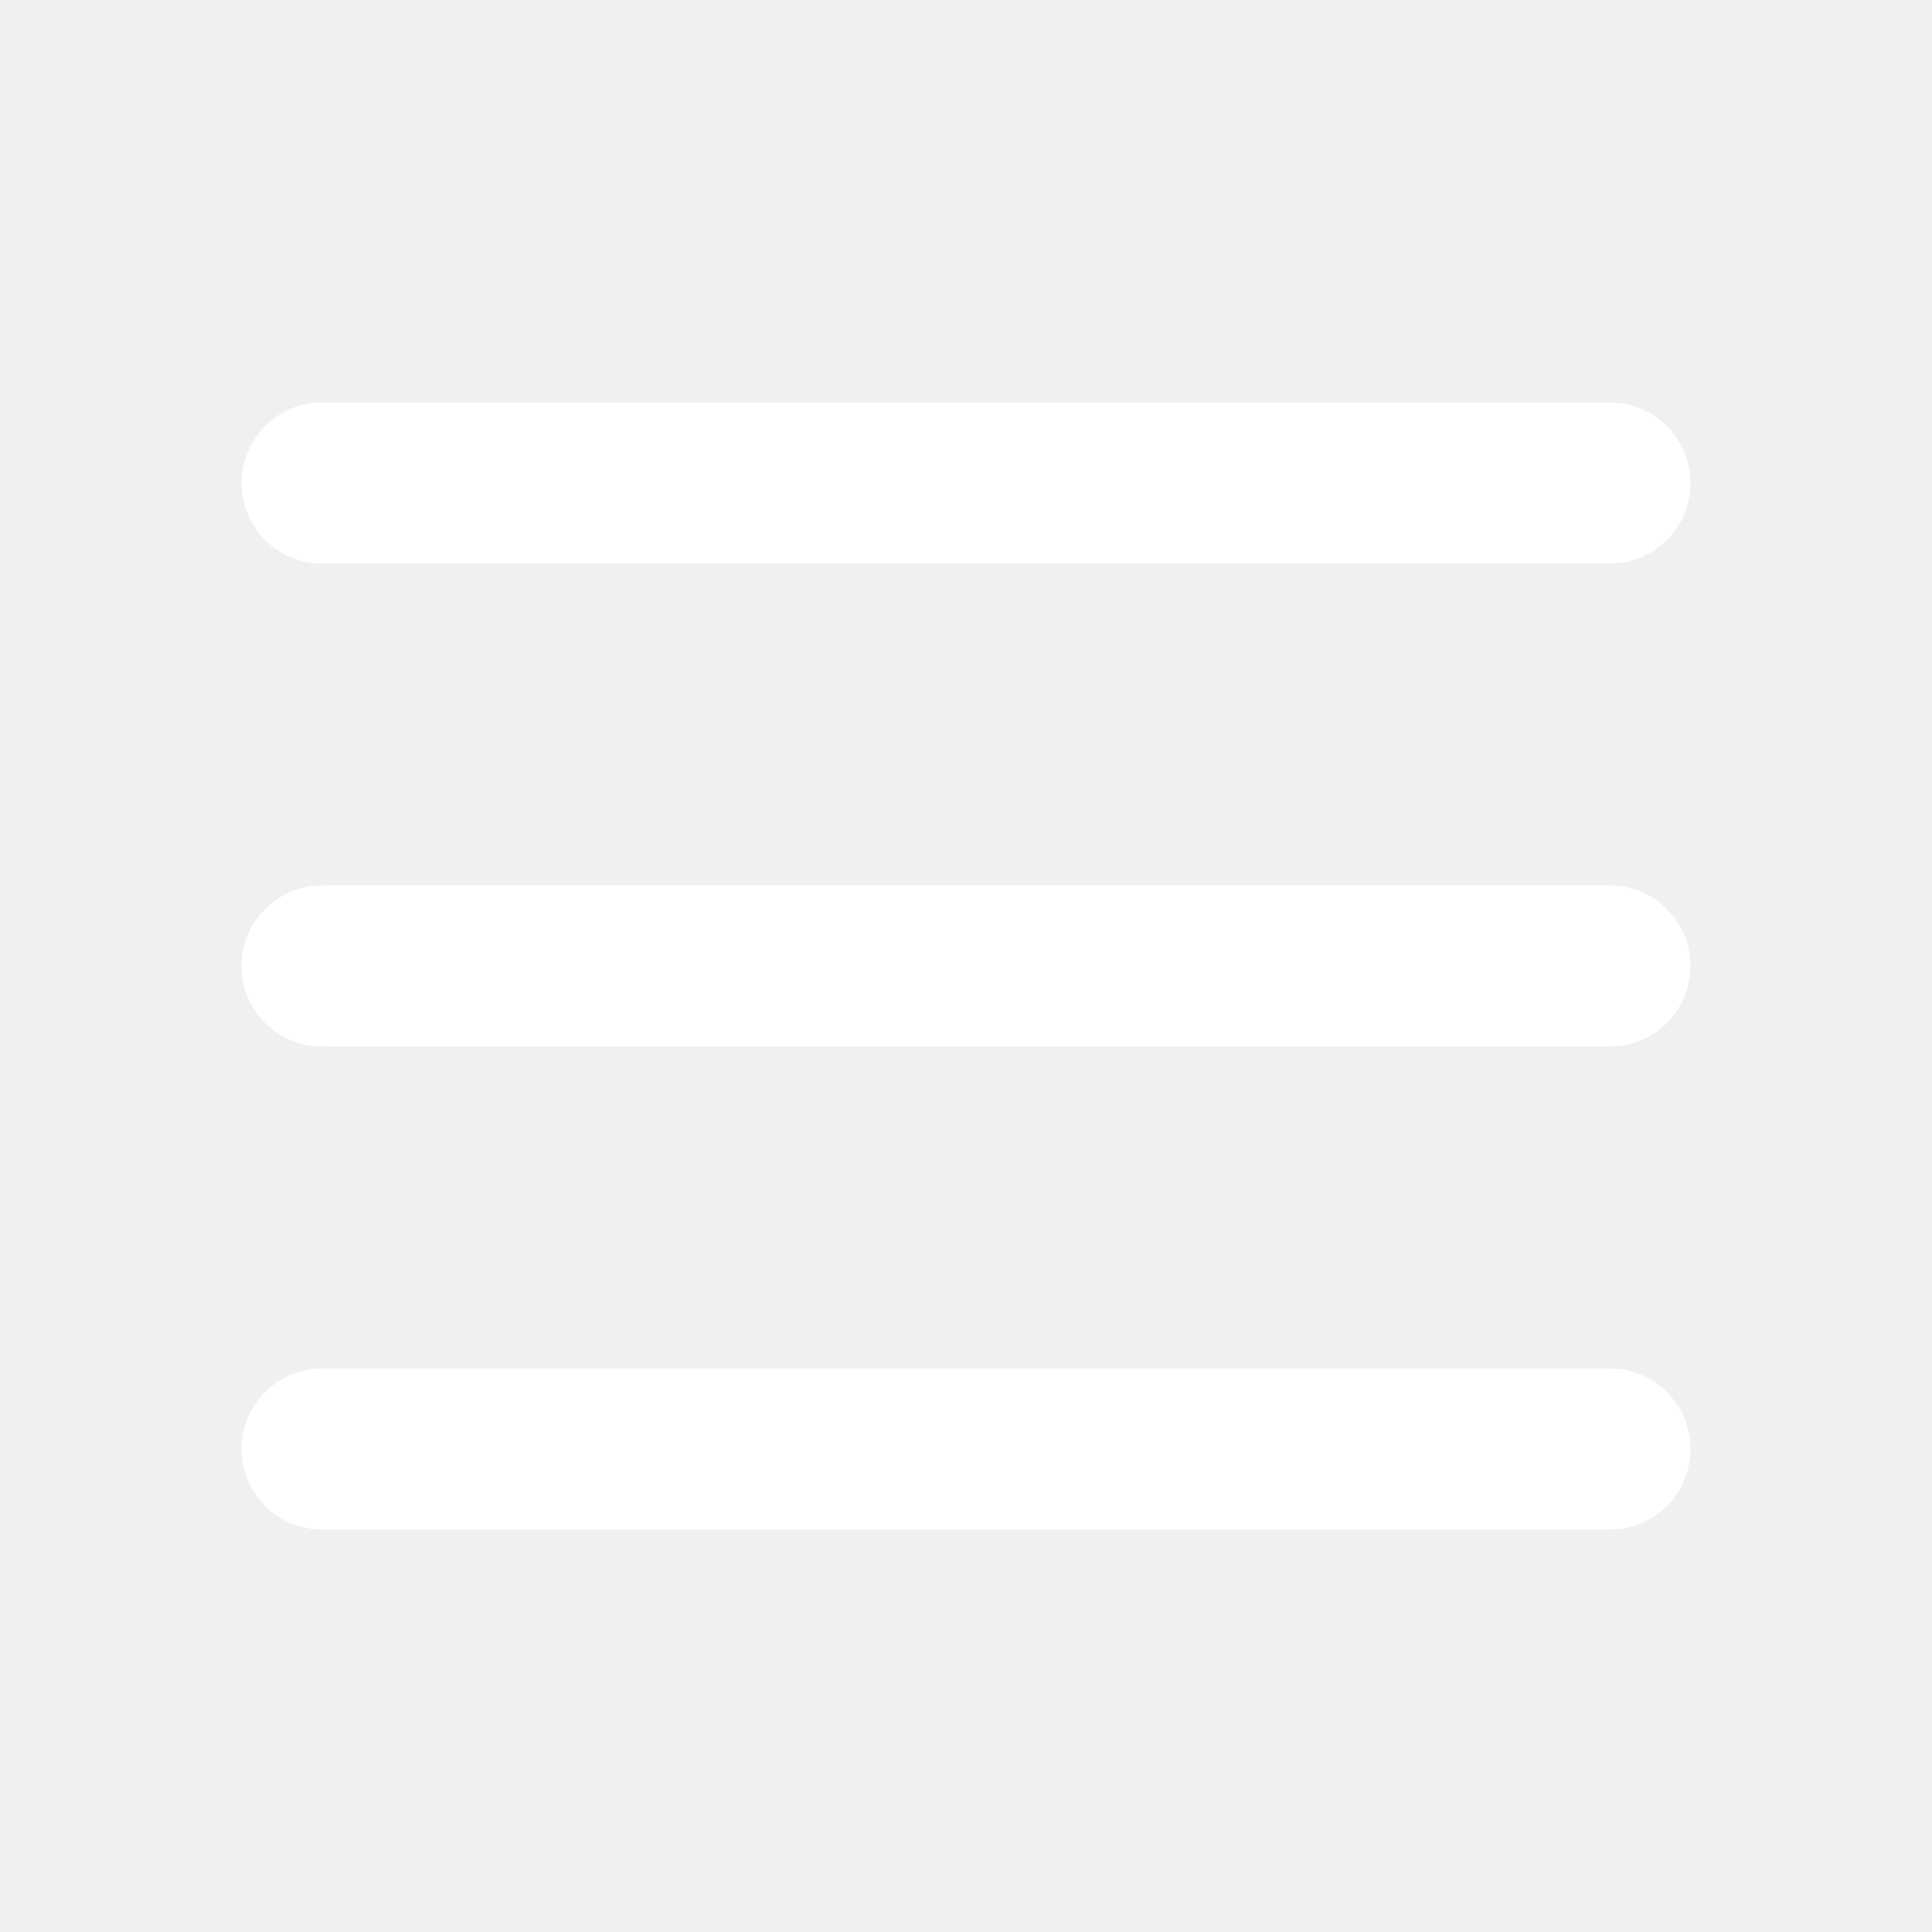
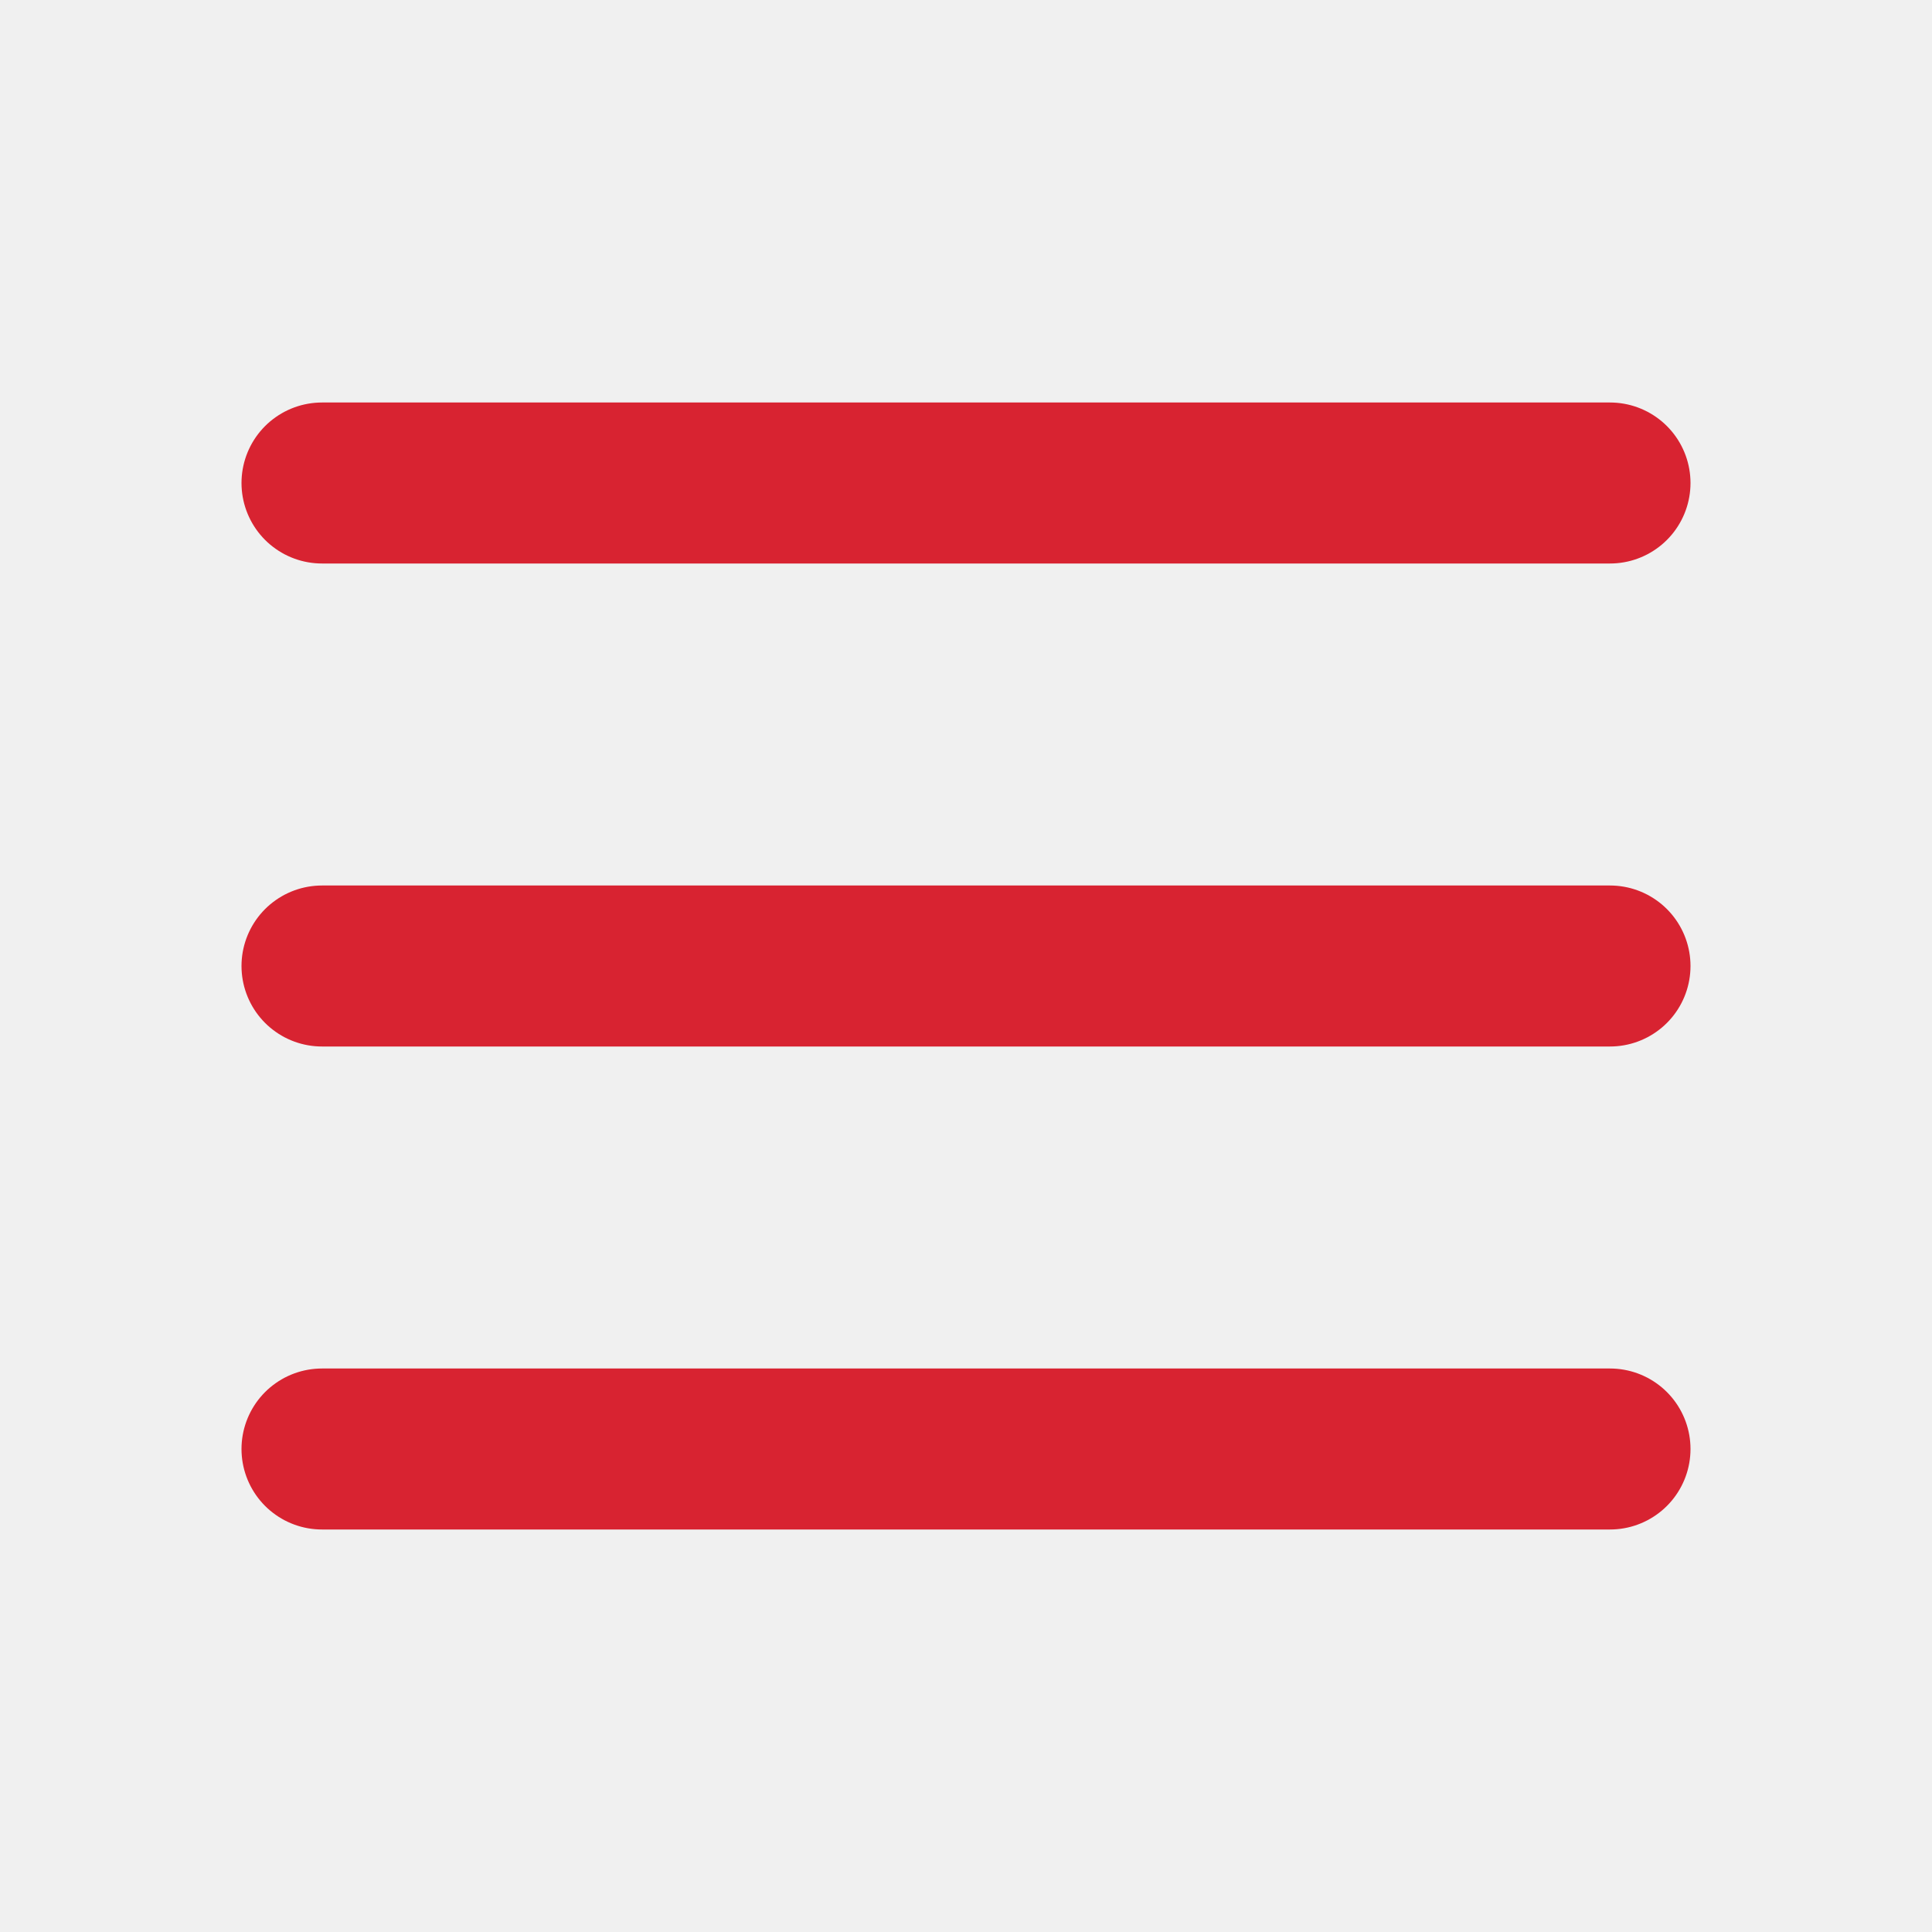
<svg xmlns="http://www.w3.org/2000/svg" width="72" height="72" viewBox="0 0 72 72" fill="none">
-   <path d="M12 18H60M12 36H60M12 54H60" stroke="white" stroke-width="6" stroke-linecap="round" stroke-linejoin="round" />
+   <path d="M12 18H60M12 36H60M12 54H60" stroke="#D82331" stroke-width="6" stroke-linecap="round" stroke-linejoin="round" />
</svg>
